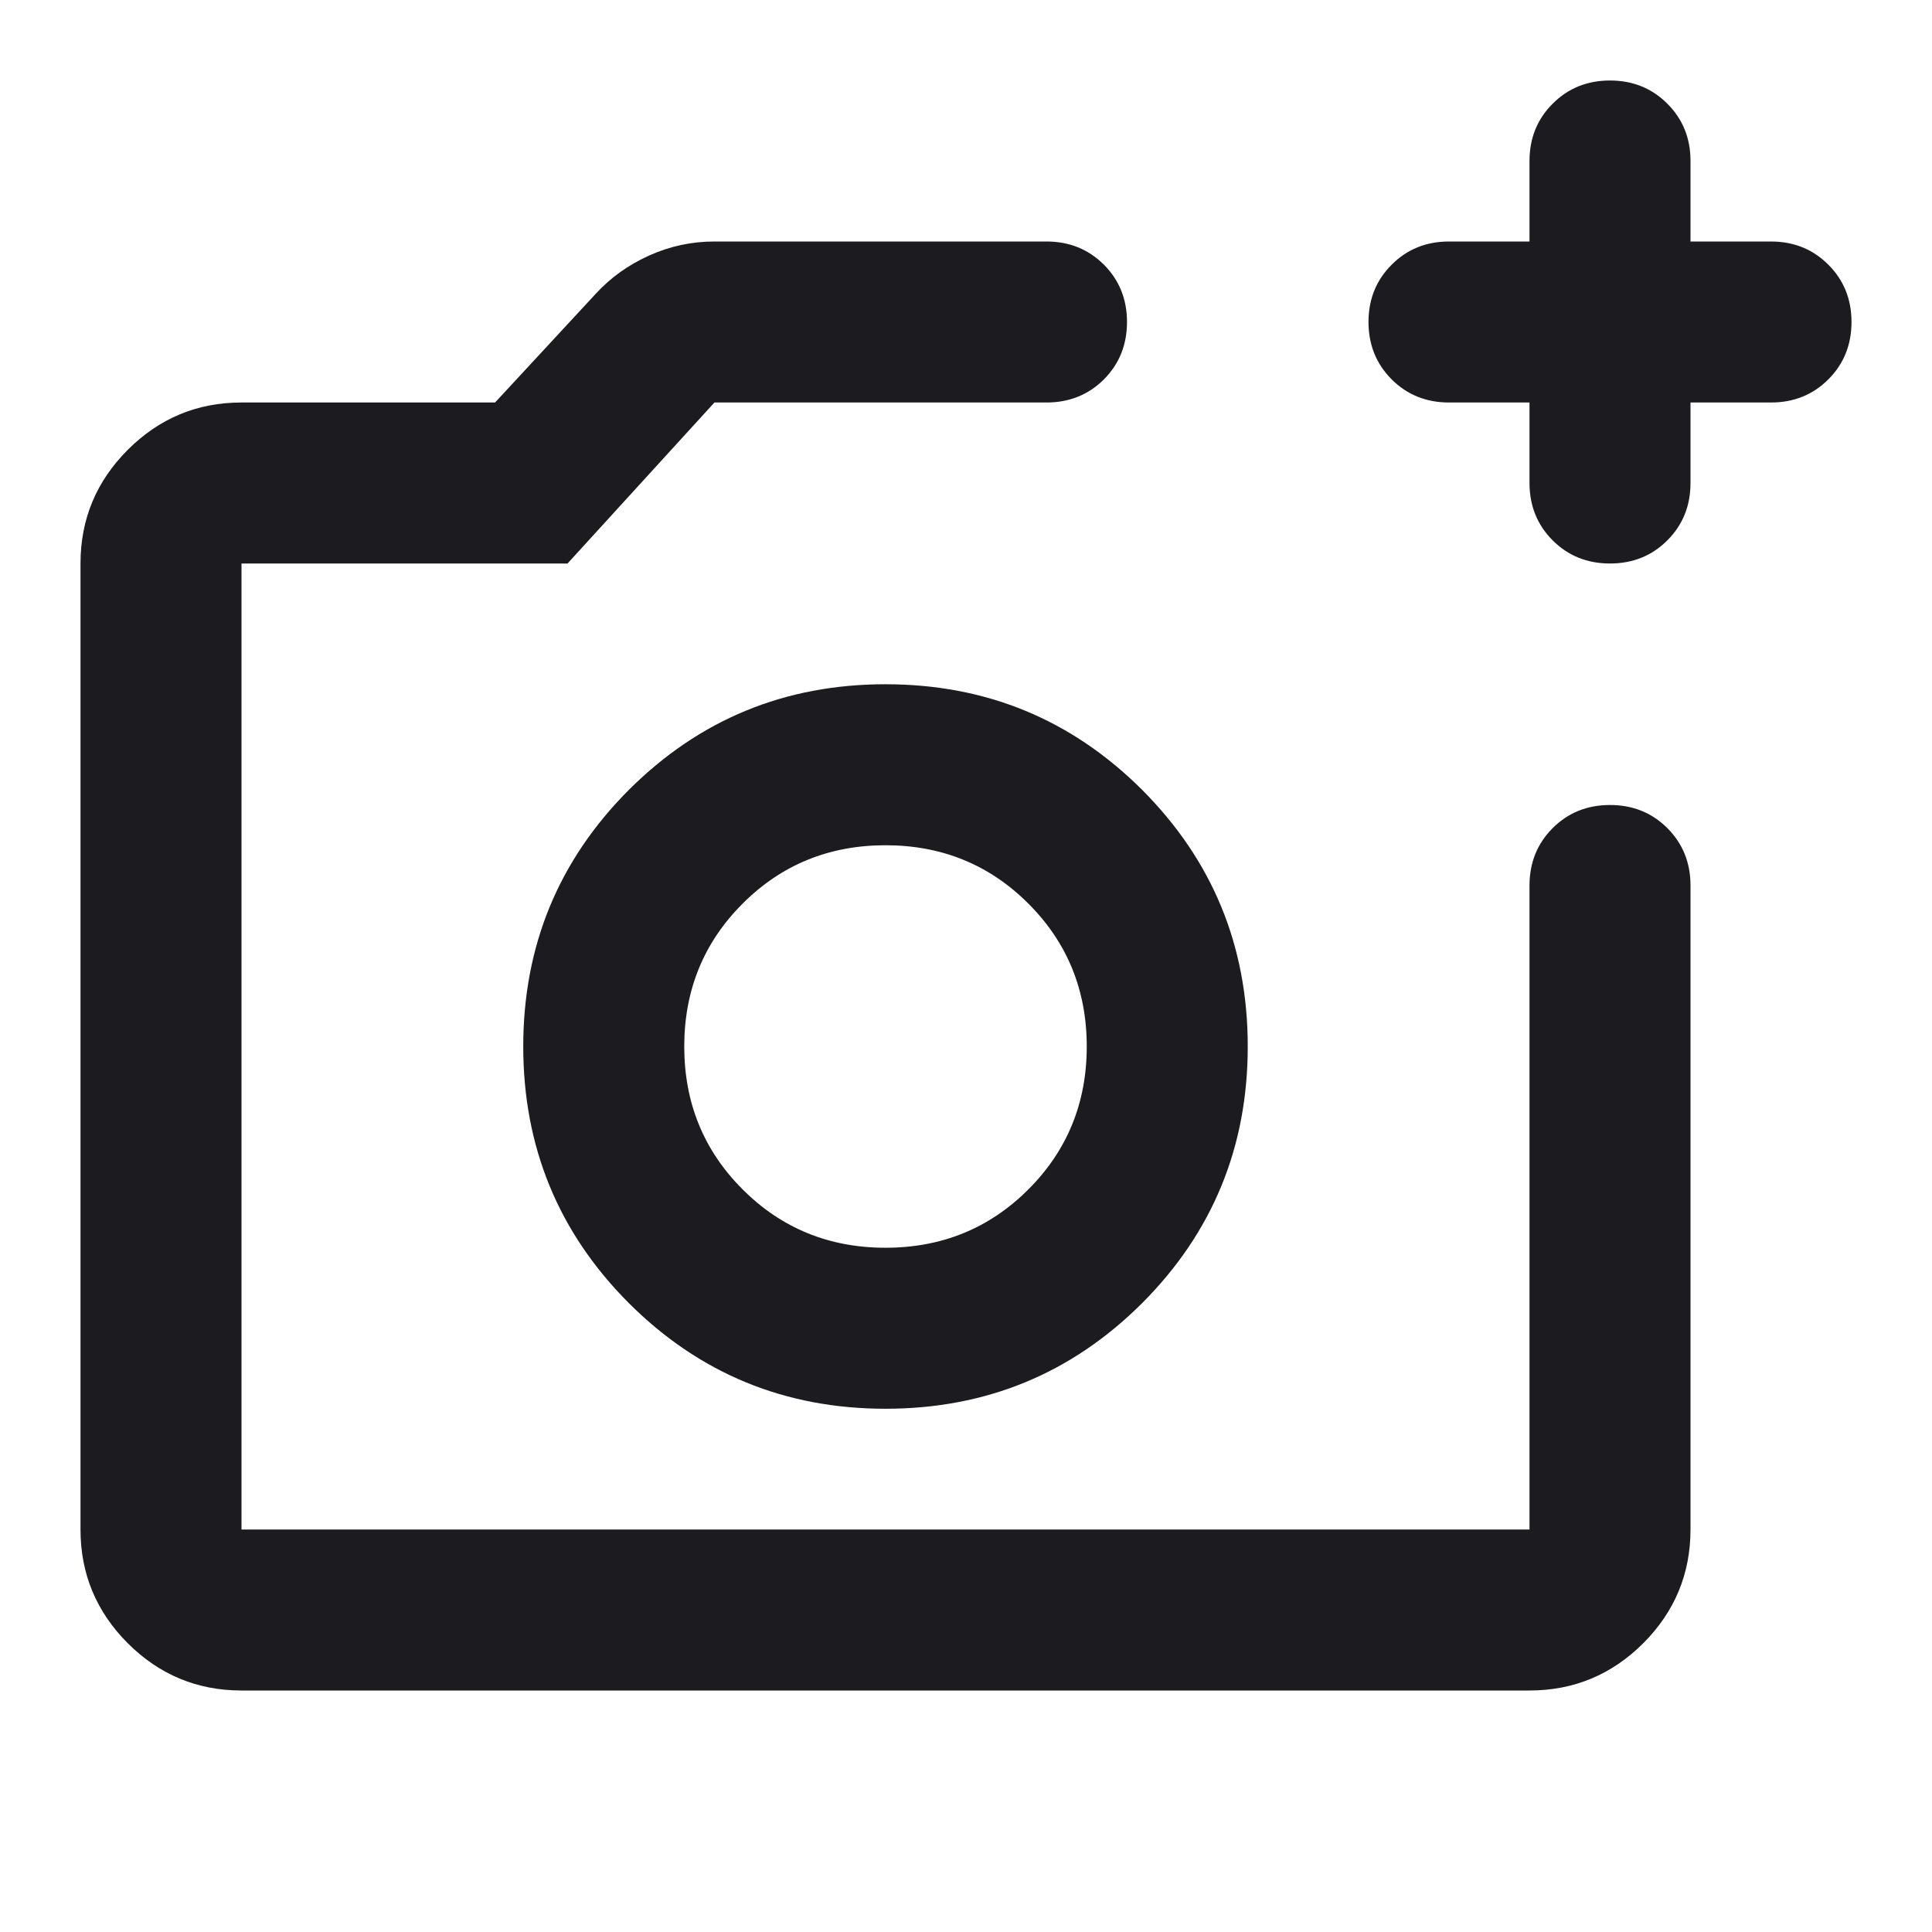
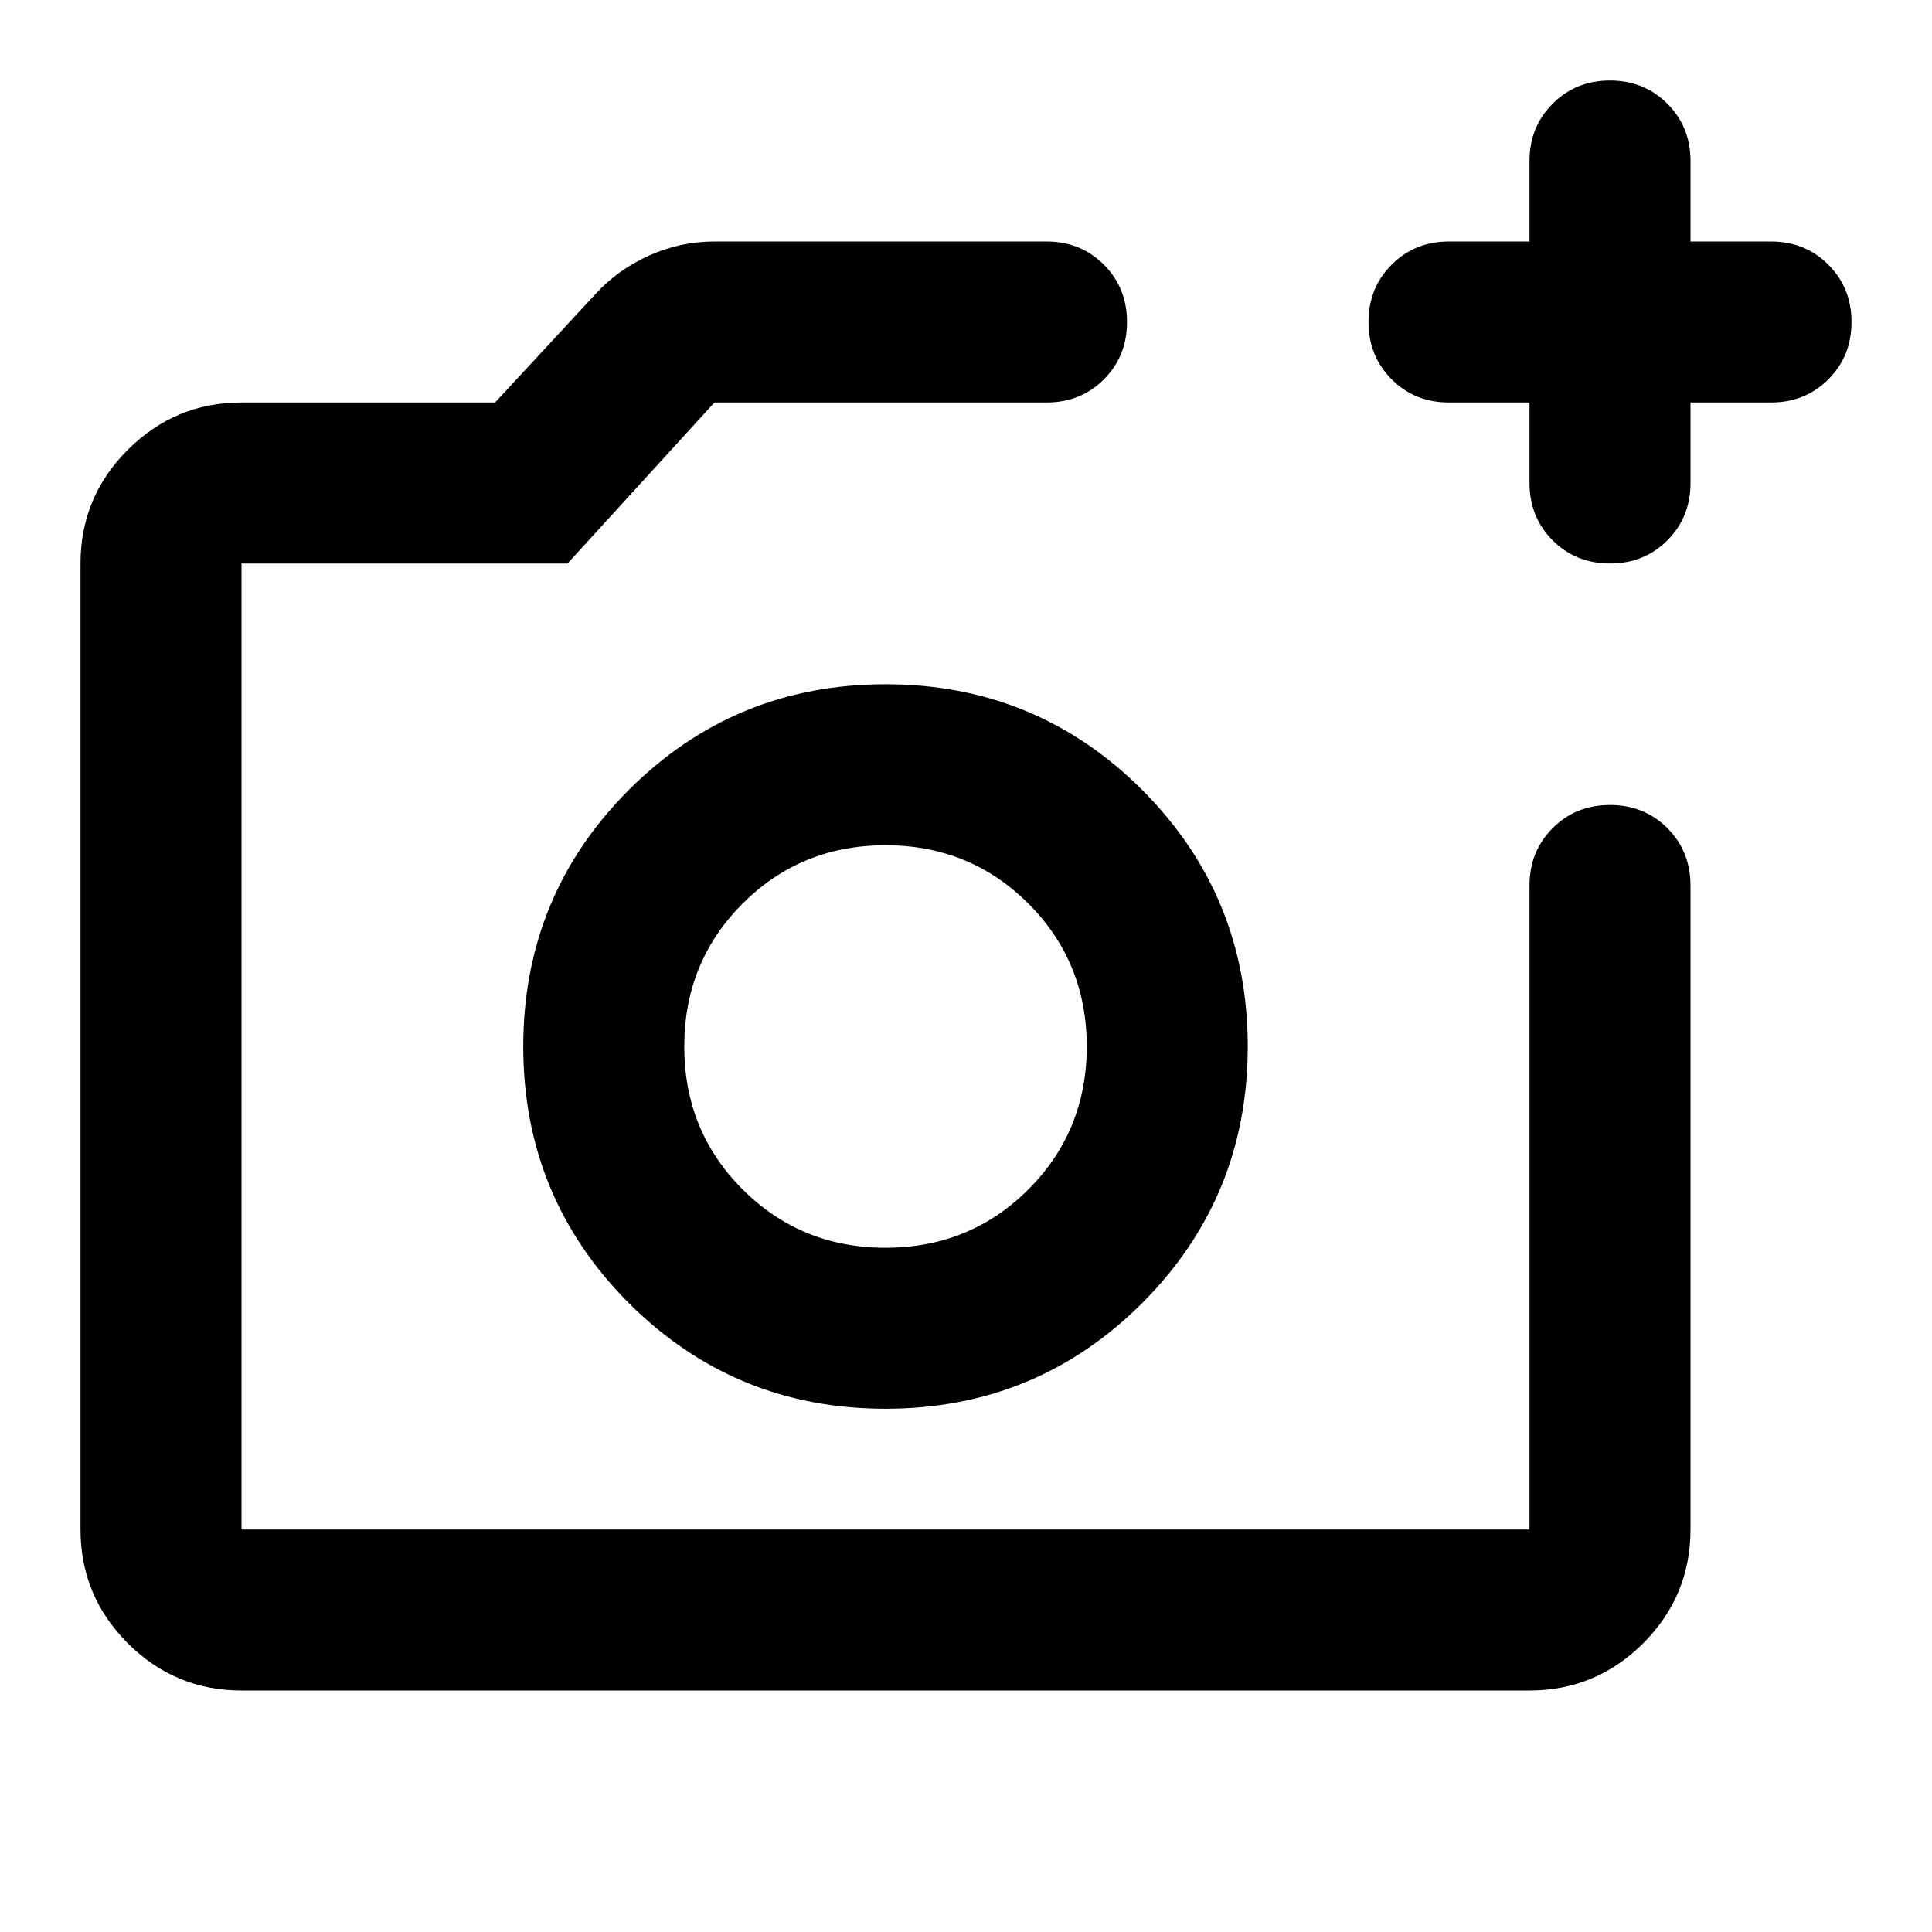
<svg xmlns="http://www.w3.org/2000/svg" width="24" height="24" viewBox="0 0 24 24" fill="none">
  <mask id="mask0_294_6844" style="mask-type:alpha" maskUnits="userSpaceOnUse" x="0" y="0" width="24" height="24">
-     <rect width="24" height="24" fill="#D9D9D9" />
+     <rect width="24" height="24" fill="currentColor" />
  </mask>
  <g mask="url(#mask0_294_6844)">
-     <path d="M3 21C2.45 21 1.979 20.804 1.587 20.413C1.196 20.021 1 19.55 1 19V7C1 6.45 1.196 5.979 1.587 5.588C1.979 5.196 2.45 5 3 5H6.15L7.4 3.65C7.583 3.45 7.804 3.292 8.062 3.175C8.321 3.058 8.592 3 8.875 3H13C13.283 3 13.521 3.096 13.713 3.288C13.904 3.479 14 3.717 14 4C14 4.283 13.904 4.521 13.713 4.713C13.521 4.904 13.283 5 13 5H8.875L7.05 7H3V19H19V11C19 10.717 19.096 10.479 19.288 10.287C19.479 10.096 19.717 10 20 10C20.283 10 20.521 10.096 20.712 10.287C20.904 10.479 21 10.717 21 11V19C21 19.55 20.804 20.021 20.413 20.413C20.021 20.804 19.55 21 19 21H3ZM19 5H18C17.717 5 17.479 4.904 17.288 4.713C17.096 4.521 17 4.283 17 4C17 3.717 17.096 3.479 17.288 3.288C17.479 3.096 17.717 3 18 3H19V2C19 1.717 19.096 1.479 19.288 1.288C19.479 1.096 19.717 1 20 1C20.283 1 20.521 1.096 20.712 1.288C20.904 1.479 21 1.717 21 2V3H22C22.283 3 22.521 3.096 22.712 3.288C22.904 3.479 23 3.717 23 4C23 4.283 22.904 4.521 22.712 4.713C22.521 4.904 22.283 5 22 5H21V6C21 6.283 20.904 6.521 20.712 6.713C20.521 6.904 20.283 7 20 7C19.717 7 19.479 6.904 19.288 6.713C19.096 6.521 19 6.283 19 6V5ZM11 17.5C12.25 17.5 13.312 17.062 14.188 16.188C15.062 15.312 15.5 14.25 15.5 13C15.5 11.75 15.062 10.688 14.188 9.812C13.312 8.938 12.25 8.5 11 8.5C9.75 8.5 8.688 8.938 7.812 9.812C6.938 10.688 6.5 11.75 6.5 13C6.5 14.25 6.938 15.312 7.812 16.188C8.688 17.062 9.75 17.5 11 17.5ZM11 15.5C10.3 15.5 9.708 15.258 9.225 14.775C8.742 14.292 8.5 13.7 8.5 13C8.5 12.3 8.742 11.708 9.225 11.225C9.708 10.742 10.3 10.5 11 10.5C11.7 10.5 12.292 10.742 12.775 11.225C13.258 11.708 13.5 12.3 13.5 13C13.5 13.7 13.258 14.292 12.775 14.775C12.292 15.258 11.7 15.5 11 15.5Z" fill="#1C1B1F" />
+     <path d="M3 21C2.45 21 1.979 20.804 1.587 20.413C1.196 20.021 1 19.55 1 19V7C1 6.45 1.196 5.979 1.587 5.588C1.979 5.196 2.45 5 3 5H6.15L7.4 3.65C7.583 3.45 7.804 3.292 8.062 3.175C8.321 3.058 8.592 3 8.875 3H13C13.283 3 13.521 3.096 13.713 3.288C13.904 3.479 14 3.717 14 4C14 4.283 13.904 4.521 13.713 4.713C13.521 4.904 13.283 5 13 5H8.875L7.05 7H3V19H19V11C19 10.717 19.096 10.479 19.288 10.287C19.479 10.096 19.717 10 20 10C20.283 10 20.521 10.096 20.712 10.287C20.904 10.479 21 10.717 21 11V19C21 19.55 20.804 20.021 20.413 20.413C20.021 20.804 19.55 21 19 21H3ZM19 5H18C17.717 5 17.479 4.904 17.288 4.713C17.096 4.521 17 4.283 17 4C17 3.717 17.096 3.479 17.288 3.288C17.479 3.096 17.717 3 18 3H19V2C19 1.717 19.096 1.479 19.288 1.288C19.479 1.096 19.717 1 20 1C20.283 1 20.521 1.096 20.712 1.288C20.904 1.479 21 1.717 21 2V3H22C22.283 3 22.521 3.096 22.712 3.288C22.904 3.479 23 3.717 23 4C23 4.283 22.904 4.521 22.712 4.713C22.521 4.904 22.283 5 22 5H21V6C21 6.283 20.904 6.521 20.712 6.713C20.521 6.904 20.283 7 20 7C19.717 7 19.479 6.904 19.288 6.713C19.096 6.521 19 6.283 19 6V5ZM11 17.5C12.25 17.5 13.312 17.062 14.188 16.188C15.062 15.312 15.5 14.25 15.5 13C15.5 11.75 15.062 10.688 14.188 9.812C13.312 8.938 12.25 8.5 11 8.5C9.75 8.5 8.688 8.938 7.812 9.812C6.938 10.688 6.5 11.75 6.5 13C6.5 14.25 6.938 15.312 7.812 16.188C8.688 17.062 9.75 17.5 11 17.5ZM11 15.5C10.3 15.5 9.708 15.258 9.225 14.775C8.742 14.292 8.5 13.7 8.5 13C8.5 12.3 8.742 11.708 9.225 11.225C9.708 10.742 10.3 10.5 11 10.5C11.7 10.5 12.292 10.742 12.775 11.225C13.258 11.708 13.5 12.3 13.5 13C13.5 13.7 13.258 14.292 12.775 14.775C12.292 15.258 11.7 15.5 11 15.5Z" fill="currentColor" />
  </g>
</svg>
